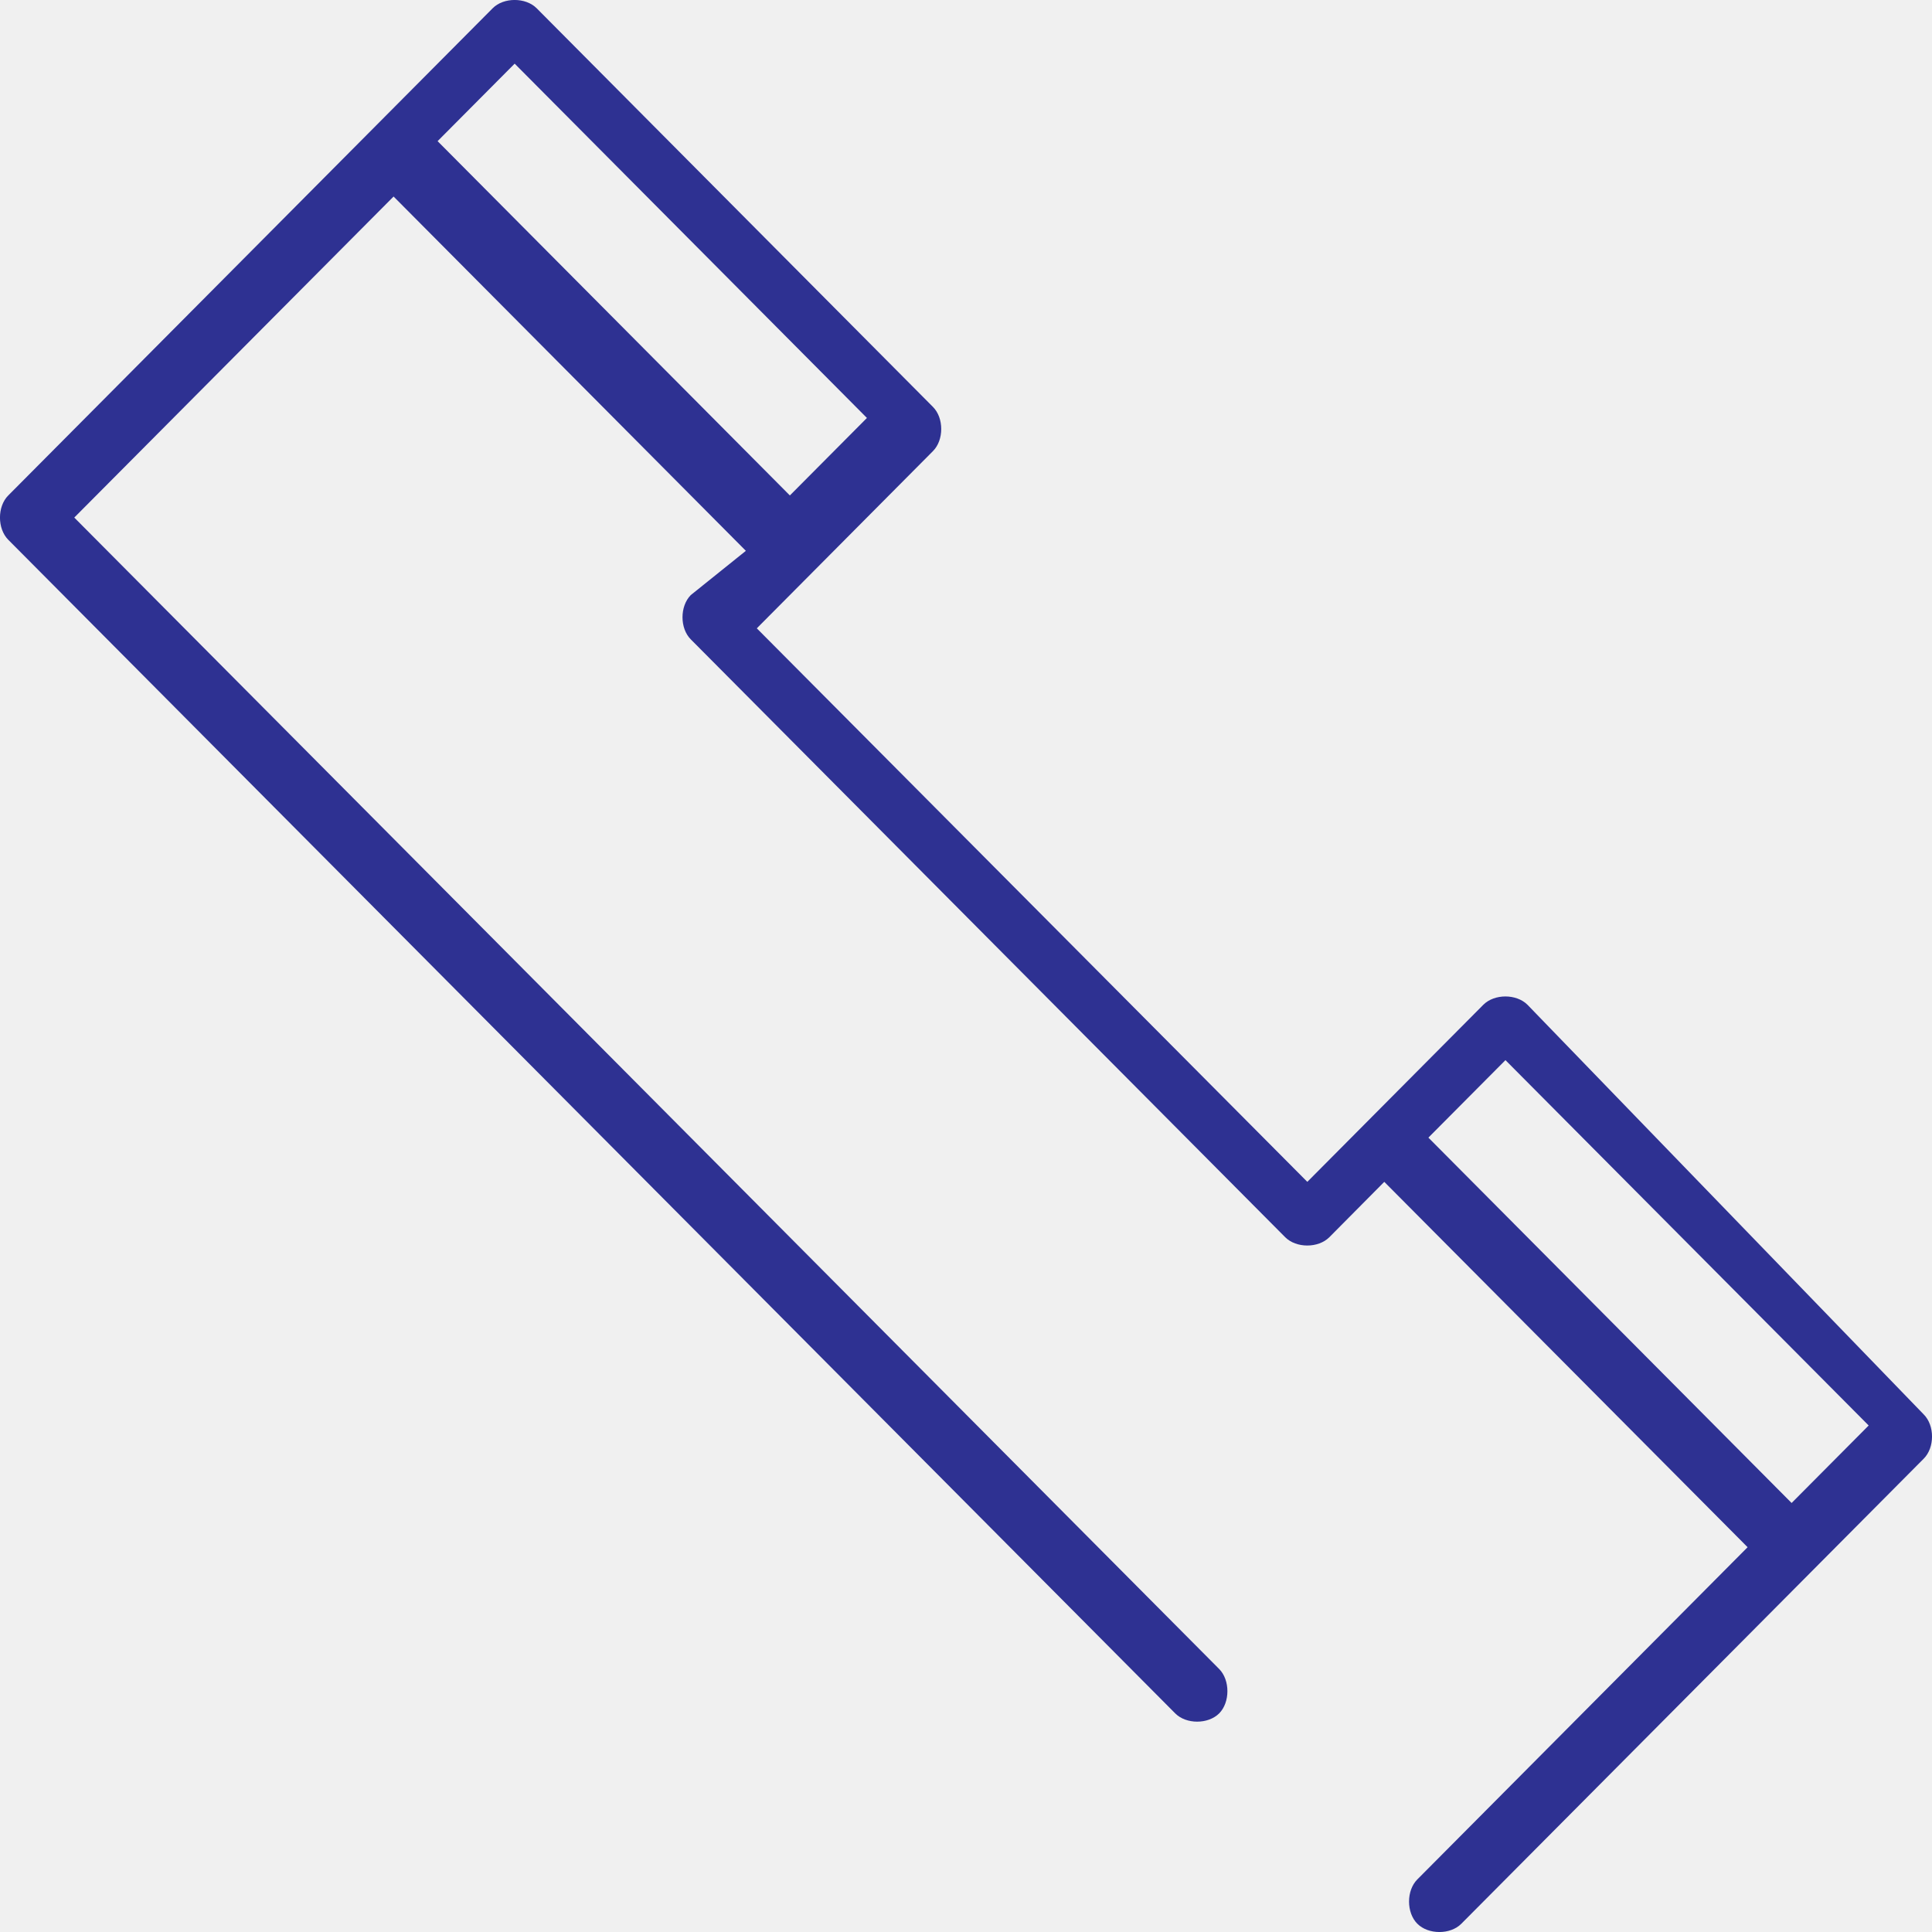
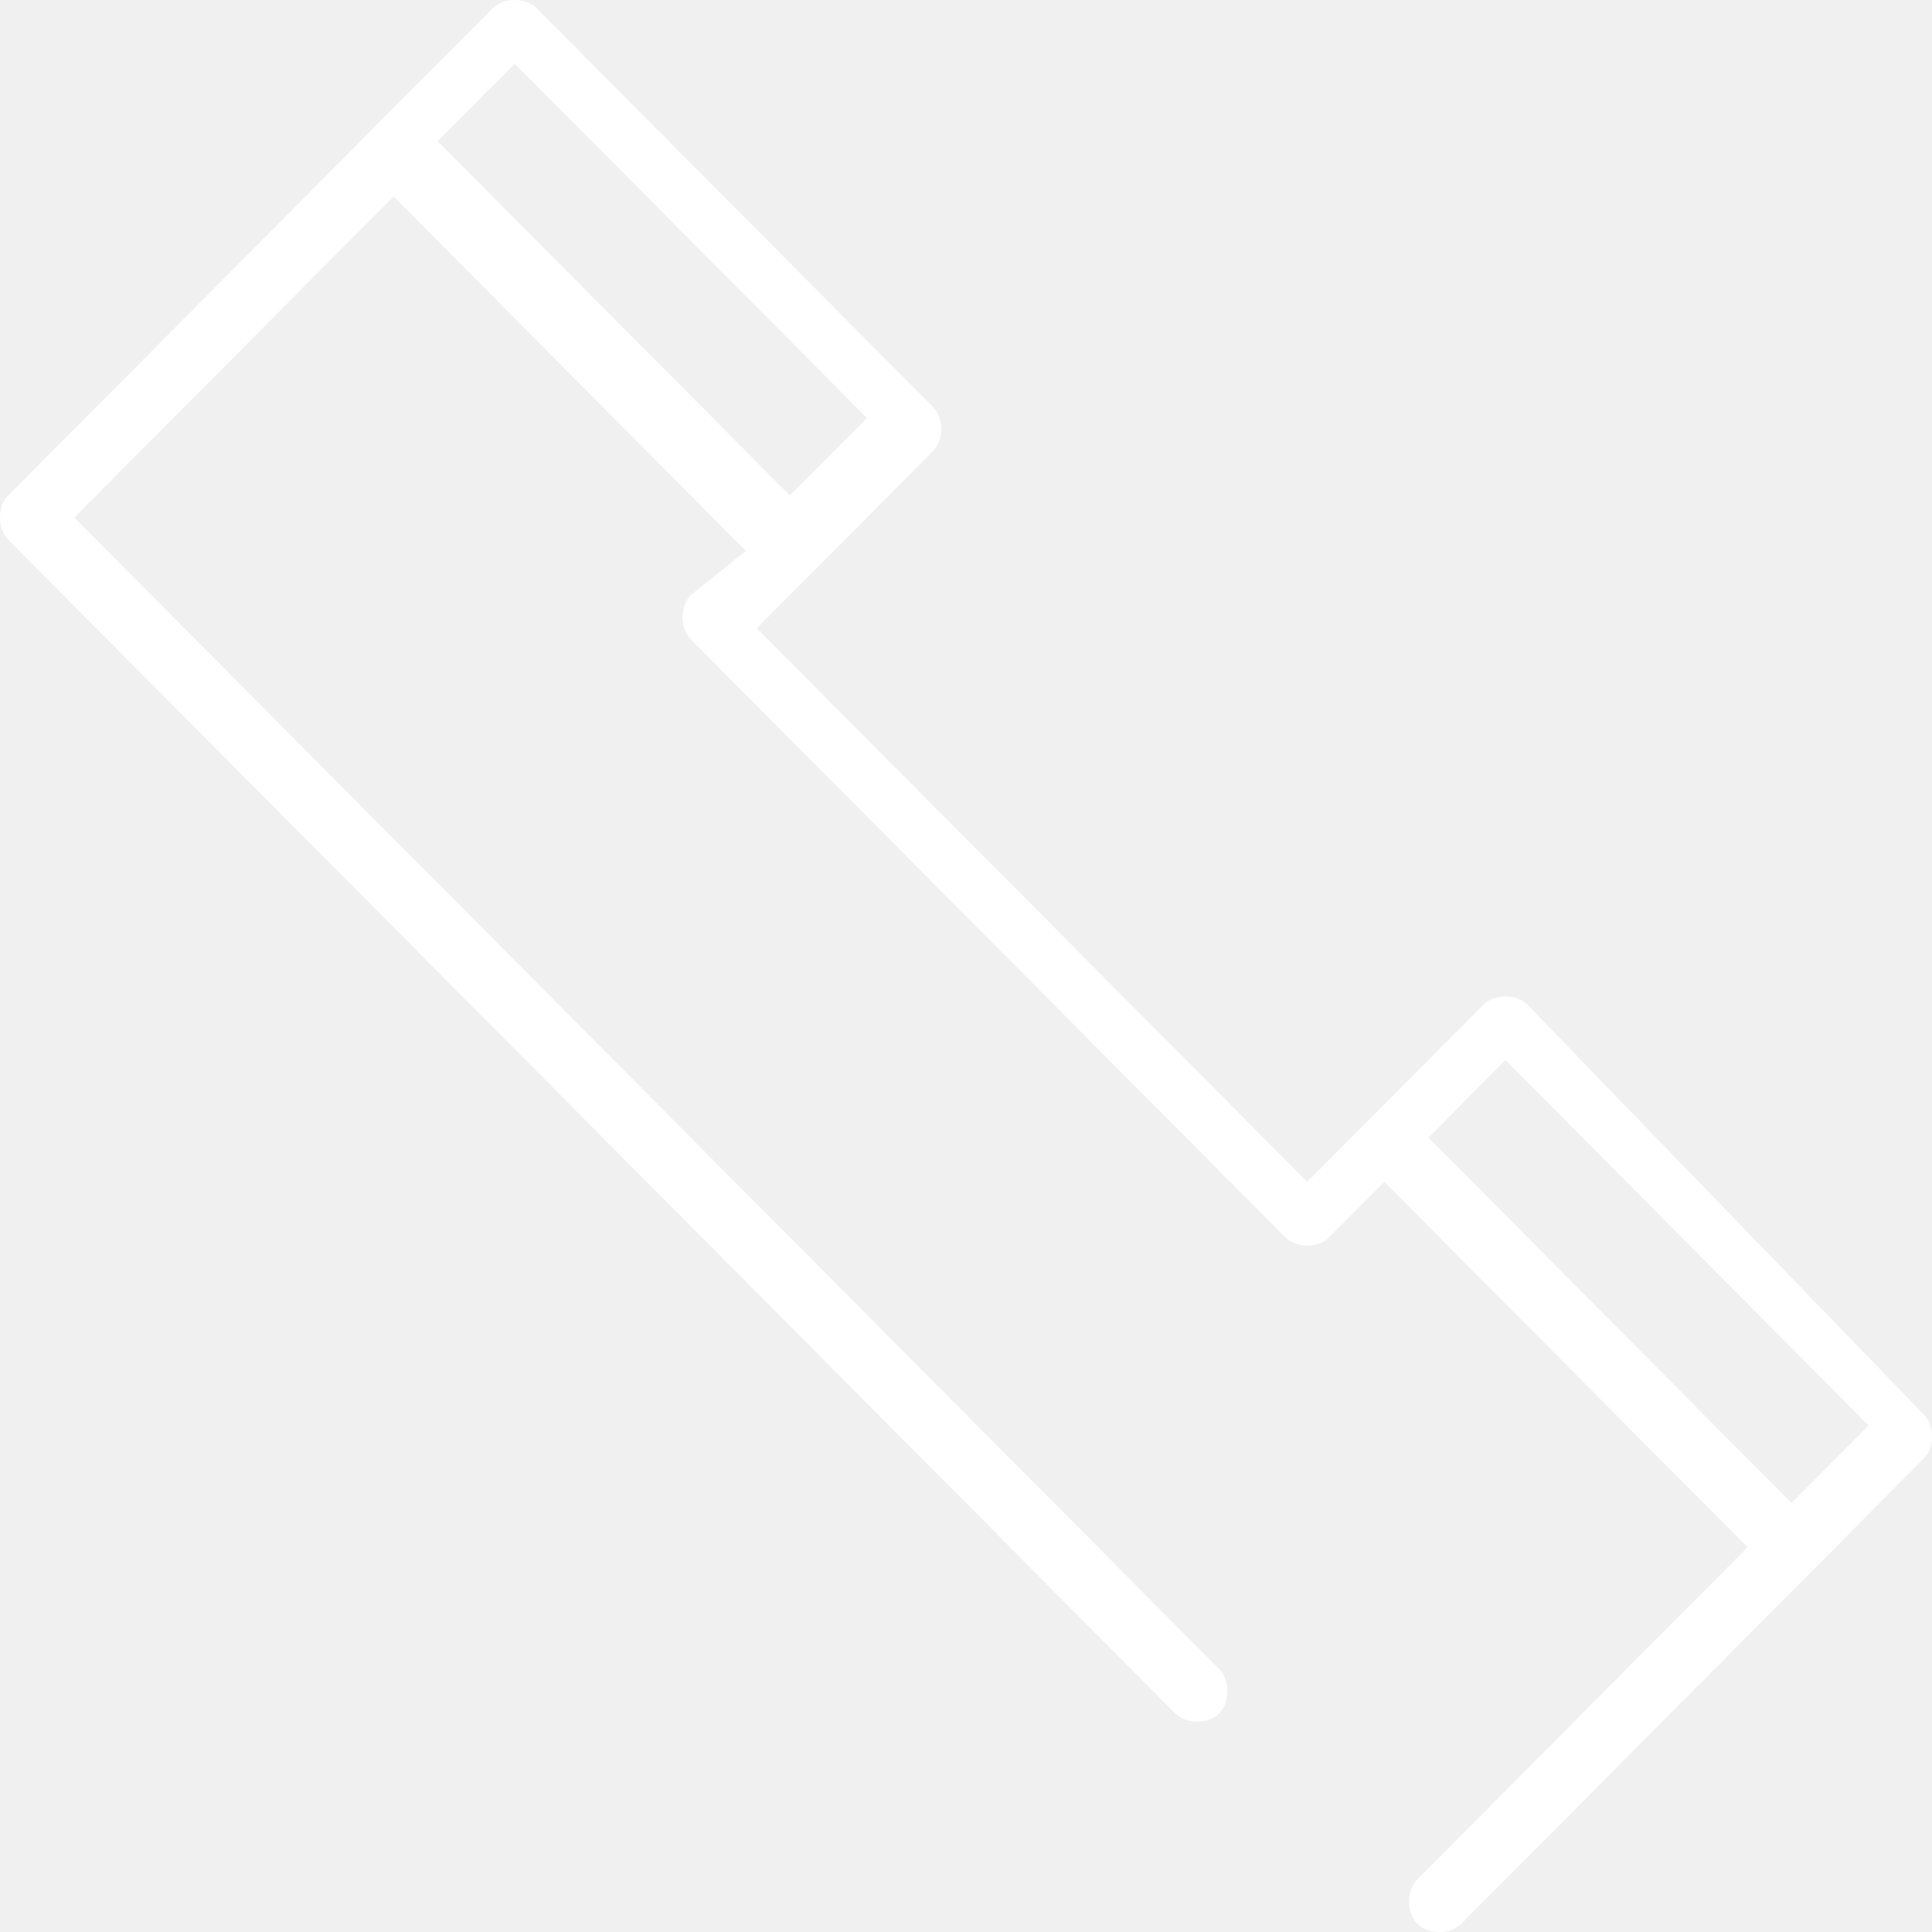
<svg xmlns="http://www.w3.org/2000/svg" width="18" height="18" viewBox="0 0 18 18" fill="none">
-   <path d="M14.231 9.361C14.128 9.258 13.923 9.258 13.82 9.361L12.18 11.011L7.051 5.854L8.692 4.203C8.795 4.1 8.795 3.894 8.692 3.791L5 0.077C4.897 -0.026 4.692 -0.026 4.59 0.077L0.077 4.616C-0.026 4.719 -0.026 4.925 0.077 5.029L10.949 15.963C11.051 16.066 11.256 16.066 11.359 15.963C11.461 15.86 11.461 15.653 11.359 15.55L0.692 4.822L3.667 1.831L6.949 5.132L6.436 5.544C6.333 5.648 6.333 5.854 6.436 5.957L11.974 11.527C12.077 11.63 12.282 11.63 12.385 11.527L12.897 11.011L16.282 14.415L13.205 17.51C13.102 17.613 13.102 17.82 13.205 17.923C13.308 18.026 13.513 18.026 13.615 17.923L17.923 13.59C18.026 13.487 18.026 13.281 17.923 13.178L14.231 9.361ZM4.077 1.315L4.795 0.593L8.077 3.894L7.359 4.616L4.077 1.315ZM16.692 14.003L13.308 10.599L14.026 9.877L17.41 13.281L16.692 14.003Z" fill="#2E3192" />
+   <path d="M14.231 9.361C14.128 9.258 13.923 9.258 13.82 9.361L12.18 11.011L7.051 5.854L8.692 4.203C8.795 4.1 8.795 3.894 8.692 3.791L5 0.077C4.897 -0.026 4.692 -0.026 4.59 0.077L0.077 4.616C-0.026 4.719 -0.026 4.925 0.077 5.029L10.949 15.963C11.051 16.066 11.256 16.066 11.359 15.963C11.461 15.86 11.461 15.653 11.359 15.55L0.692 4.822L3.667 1.831L6.949 5.132L6.436 5.544C6.333 5.648 6.333 5.854 6.436 5.957L11.974 11.527C12.077 11.63 12.282 11.63 12.385 11.527L12.897 11.011L16.282 14.415L13.205 17.51C13.102 17.613 13.102 17.82 13.205 17.923C13.308 18.026 13.513 18.026 13.615 17.923L17.923 13.59C18.026 13.487 18.026 13.281 17.923 13.178L14.231 9.361ZM4.077 1.315L4.795 0.593L8.077 3.894L7.359 4.616L4.077 1.315ZM16.692 14.003L13.308 10.599L14.026 9.877L17.41 13.281L16.692 14.003Z" fill="#FFFFFF" />
</svg>
